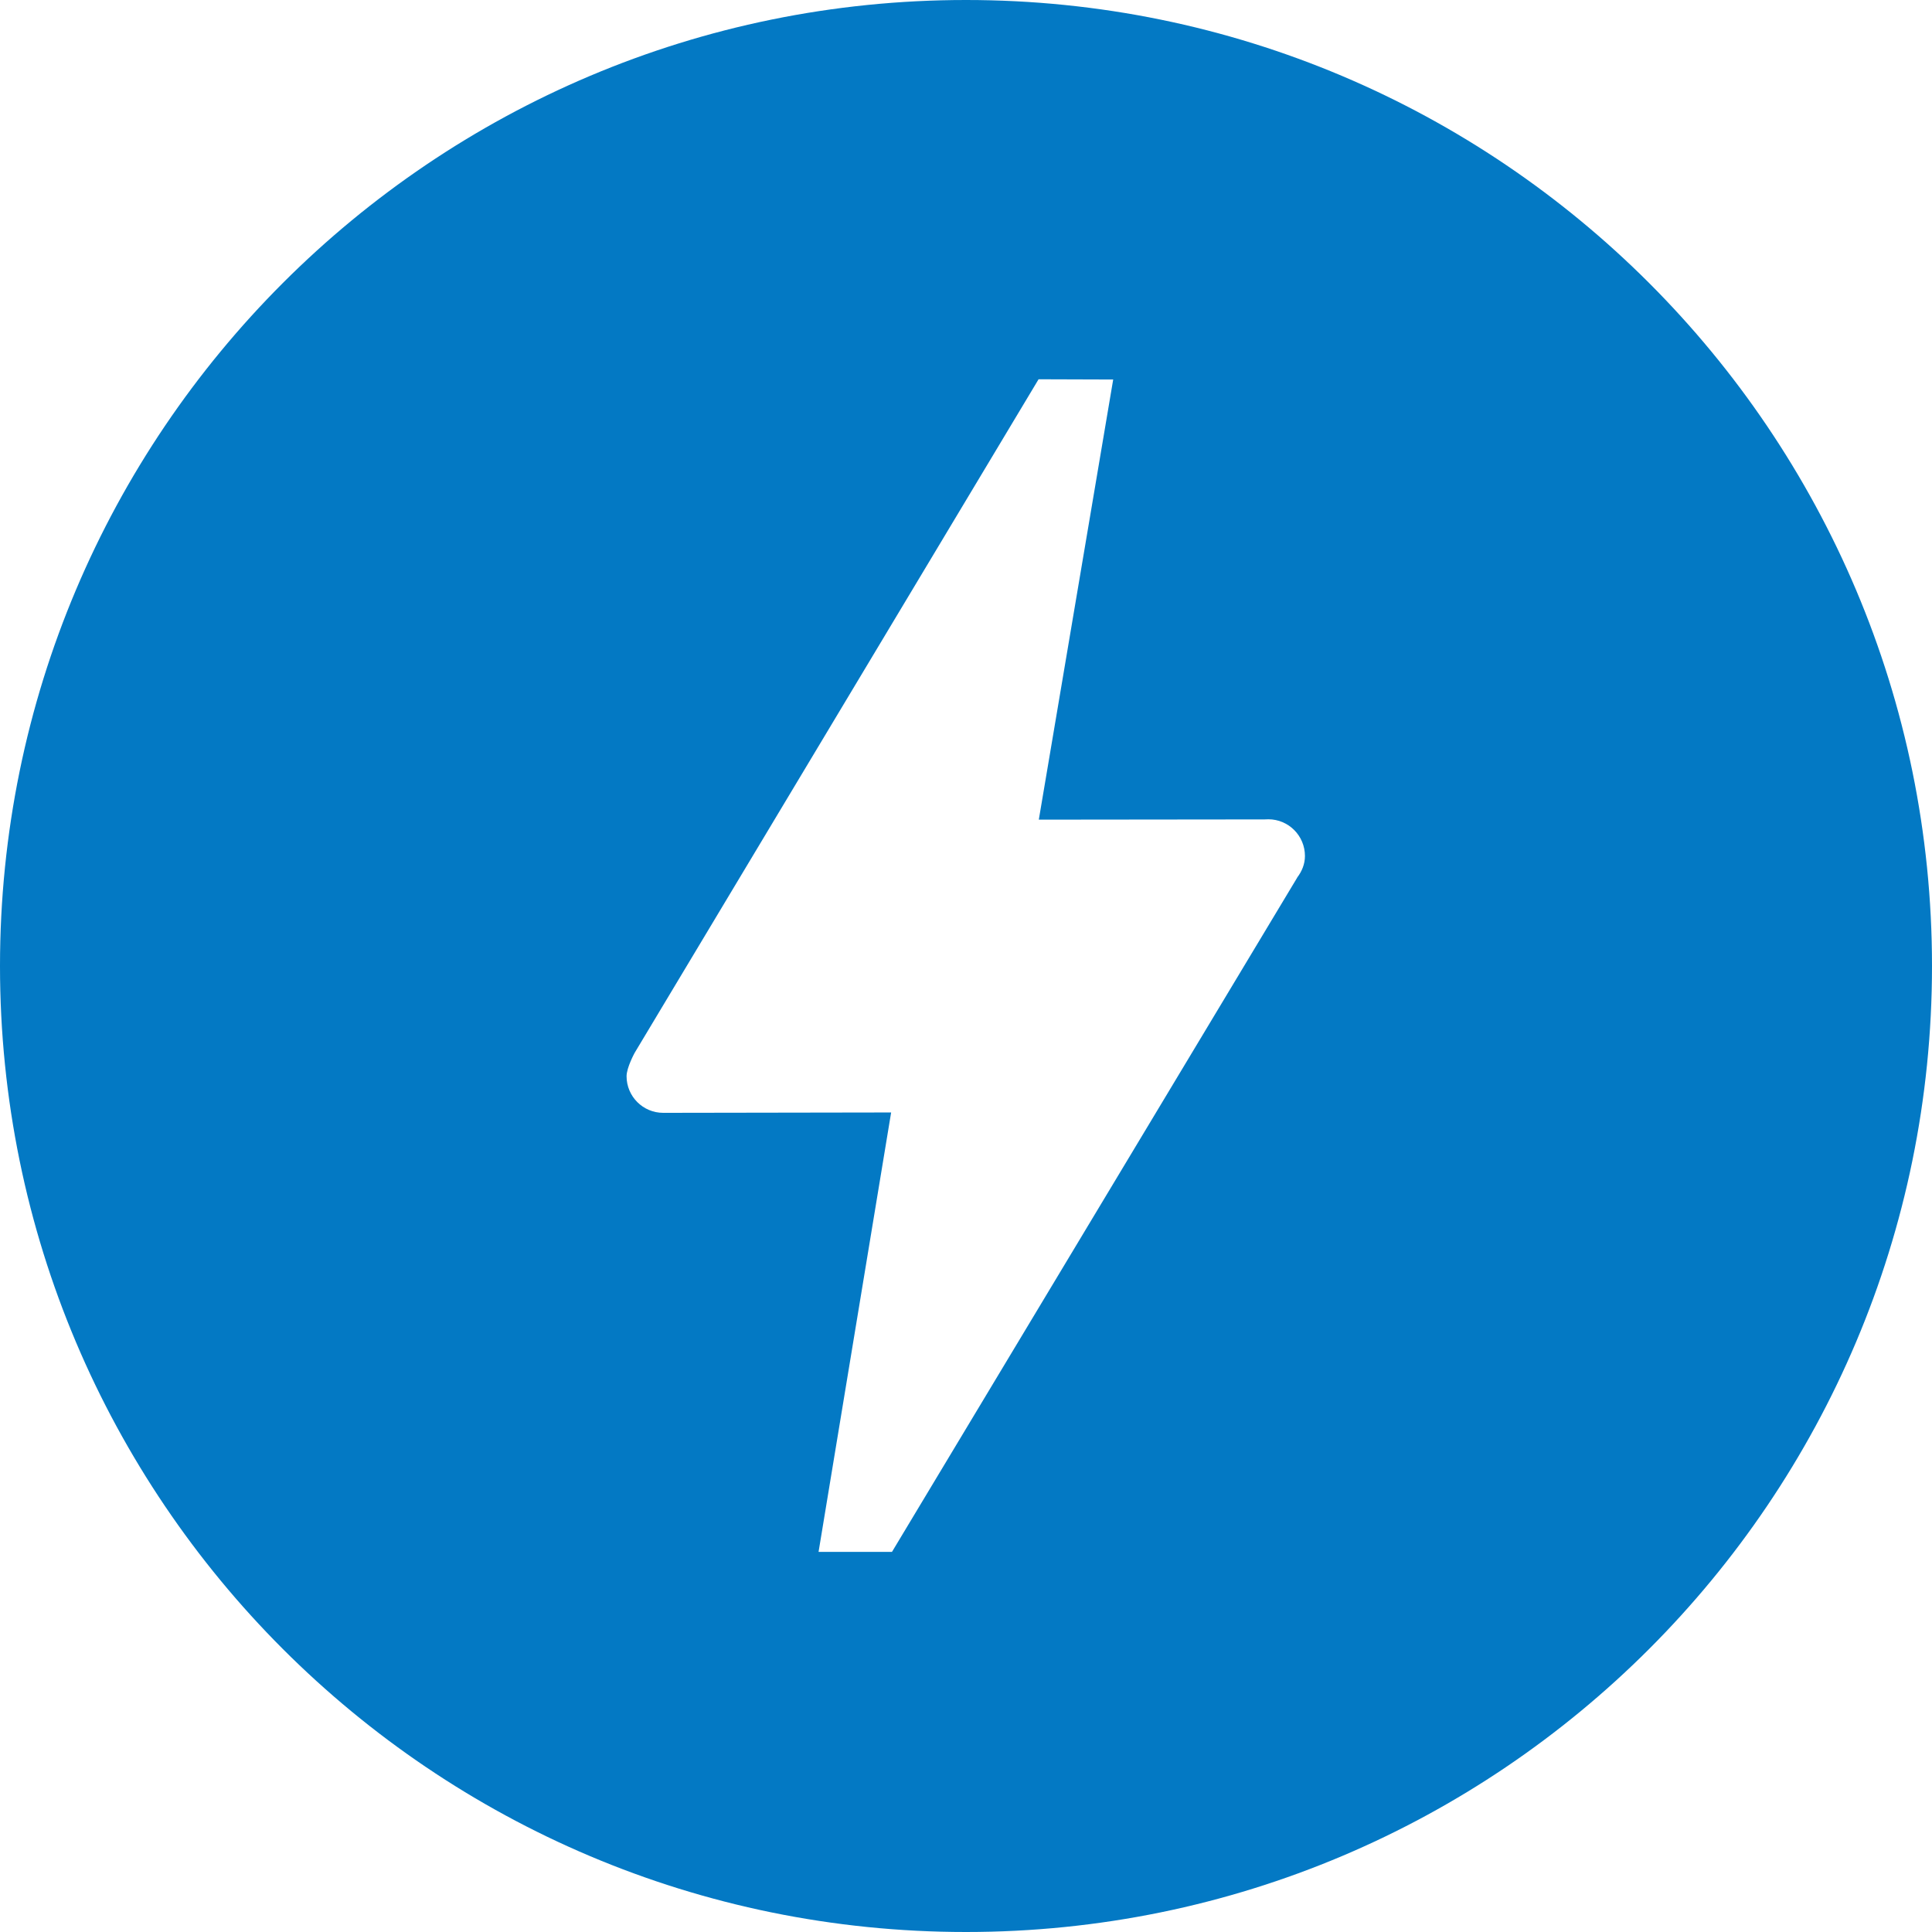
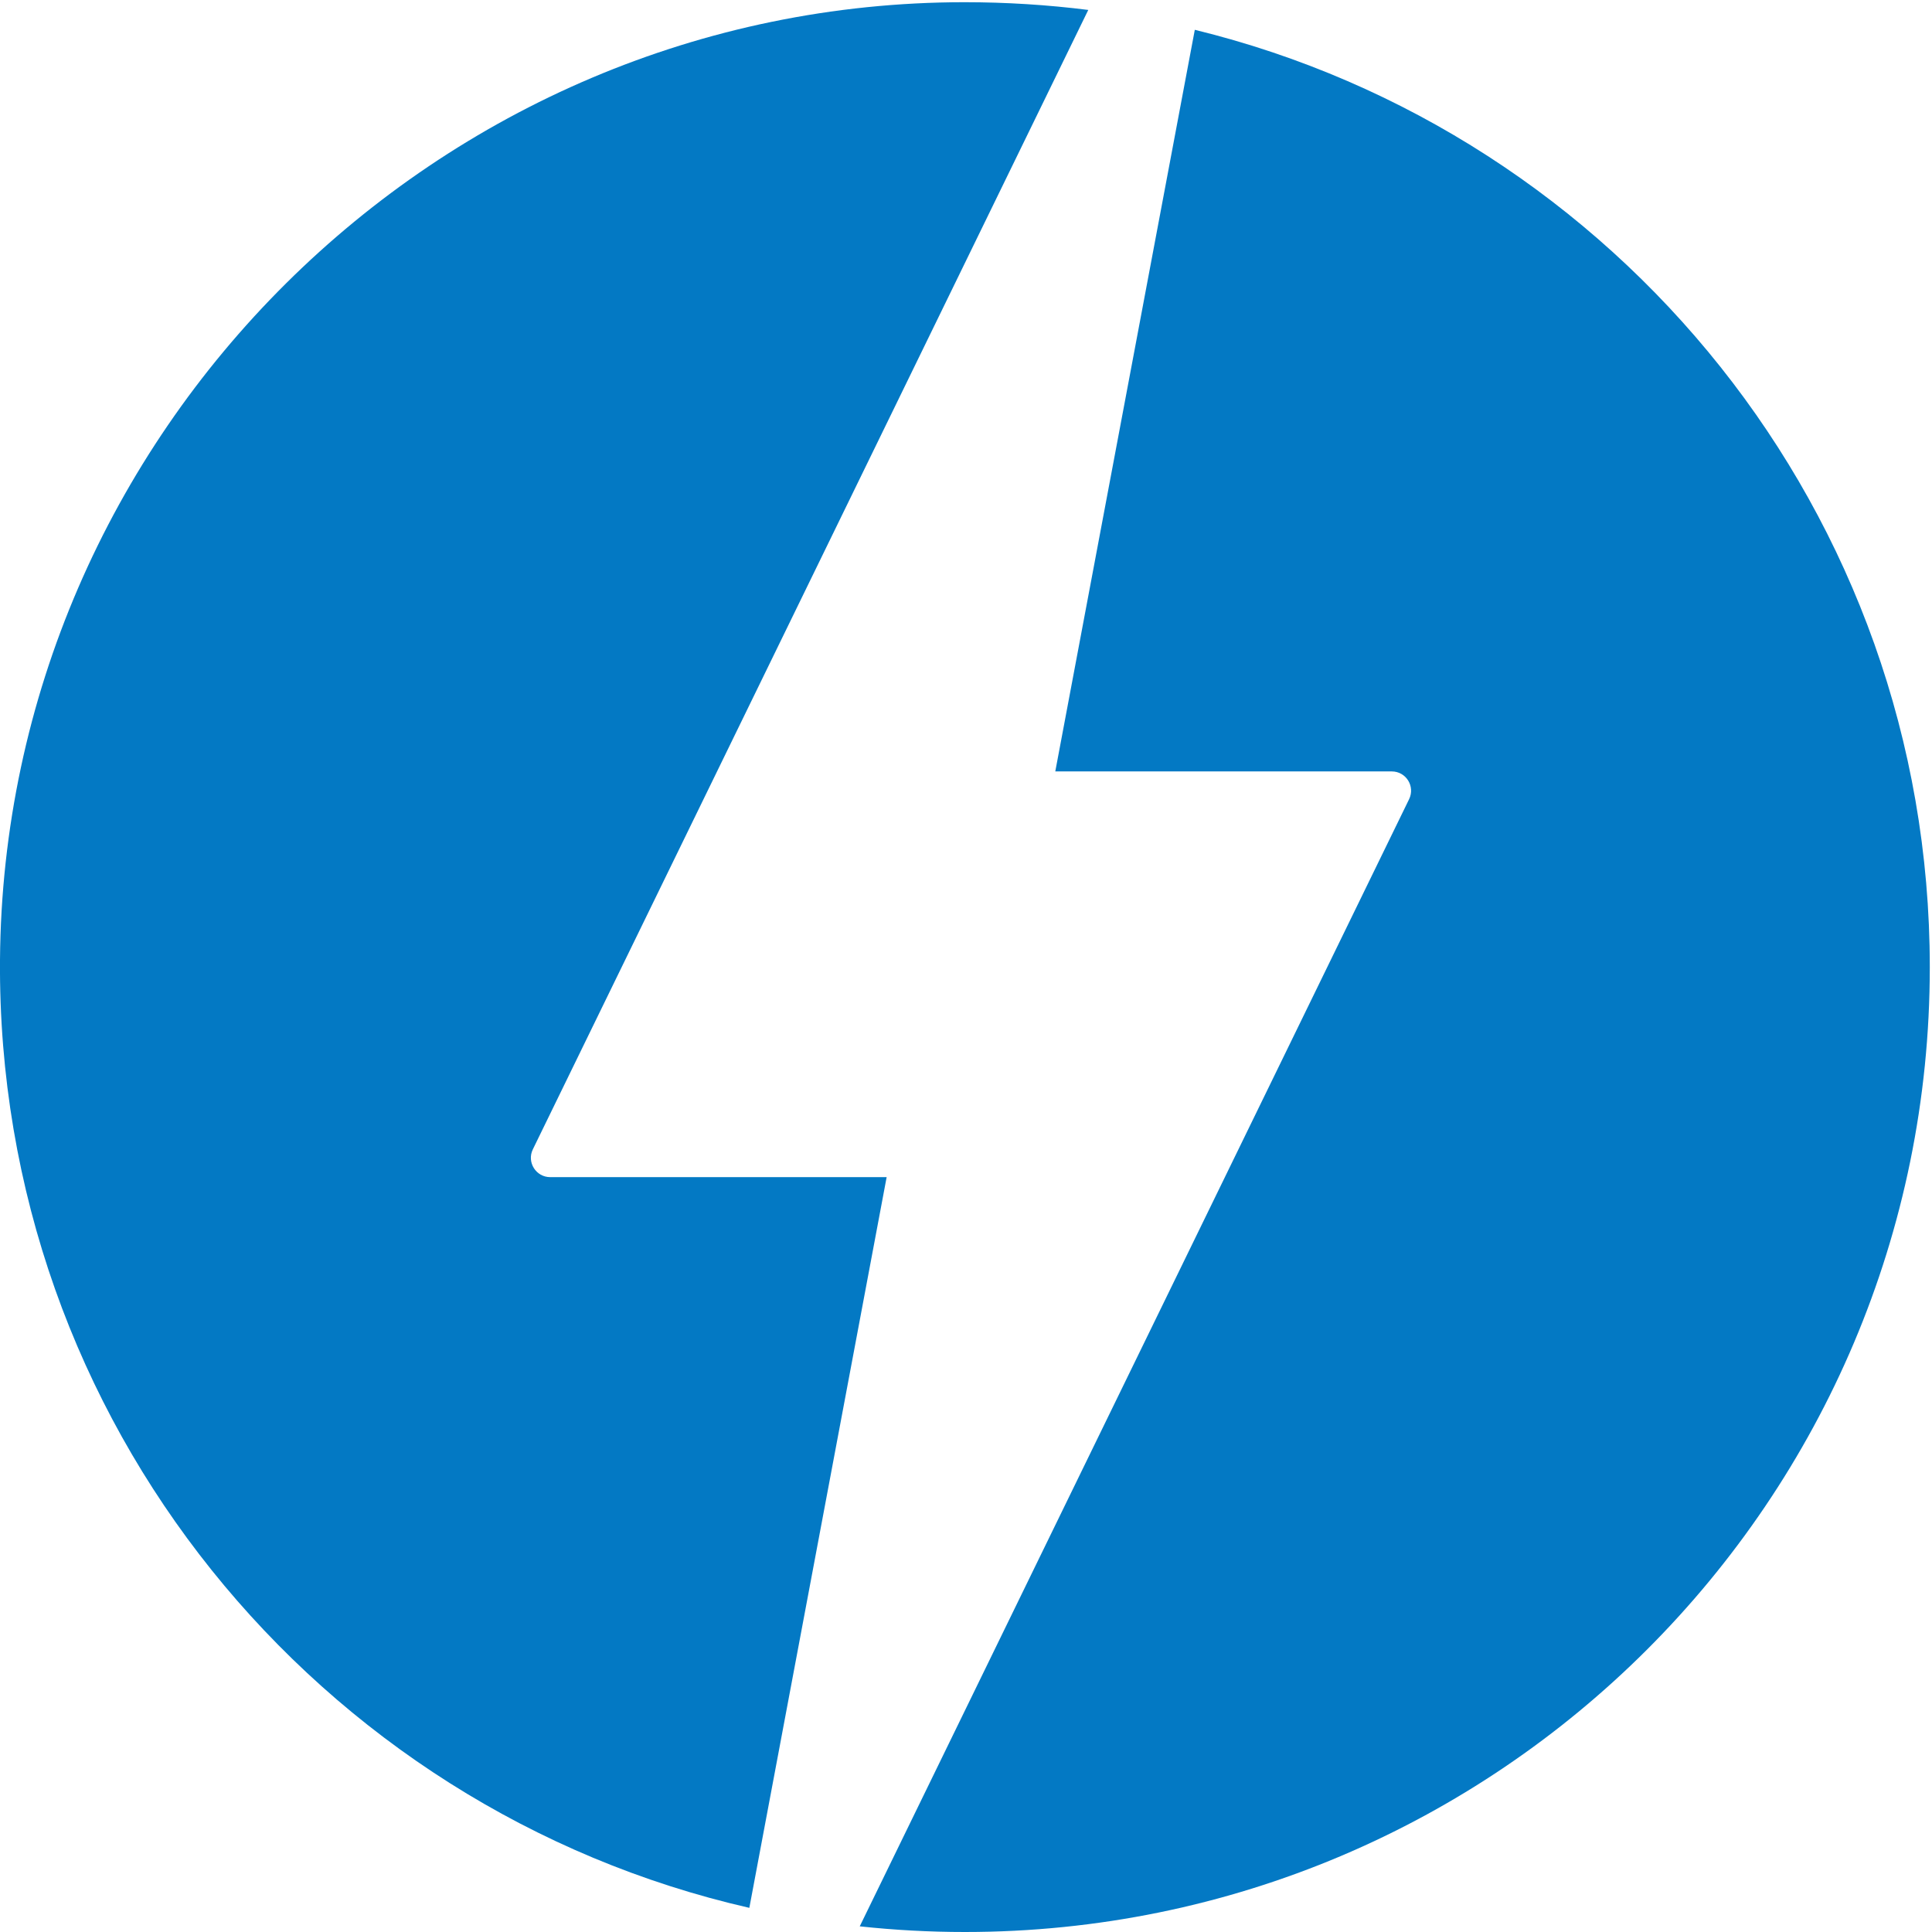
- <svg xmlns="http://www.w3.org/2000/svg" width="16px" height="16px" viewBox="0 0 16 16" version="1.1">
+ <svg xmlns="http://www.w3.org/2000/svg" width="14px" height="14px" viewBox="0 0 14 14" version="1.1">
  <defs />
-   <g id="amp-logo-internal-site" stroke="none" stroke-width="1" fill="none" fill-rule="evenodd">
-     <g id="AMP-Brand-Blue-Copy" fill="#0379C4">
-       <g id="Group">
-         <g id="Updated">
-           <path d="M10.743,7.268 L7.387,12.852 L6.779,12.852 L7.38,9.213 L5.518,9.216 C5.518,9.216 5.501,9.216 5.492,9.216 C5.325,9.216 5.189,9.08 5.189,8.913 C5.189,8.841 5.256,8.719 5.256,8.719 L8.601,3.141 L9.219,3.143 L8.603,6.788 L10.474,6.786 C10.474,6.786 10.494,6.785 10.504,6.785 C10.671,6.785 10.807,6.921 10.807,7.089 C10.807,7.157 10.781,7.217 10.743,7.267 L10.743,7.268 Z M8,0 C3.581,0 -0,3.582 -0,8 C-0,12.418 3.581,16 8,16 C12.418,16 16,12.418 16,8 C16,3.582 12.418,0 8,0 L8,0 Z" id="Fill-7" />
-         </g>
-       </g>
+   <g id="Page-1" stroke="none" stroke-width="1" fill="none" fill-rule="evenodd">
+     <g id="AMP-Logo" fill="#0379C4">
+       <path d="M8.658,0.216 L7.647,5.59 L10.085,5.59 C10.189,5.59 10.256,5.698 10.211,5.791 L6.23,13.959 C6.48,13.986 6.735,14 6.992,14 C10.854,14 13.984,10.87 13.984,7.008 C13.984,3.72 11.715,0.963 8.658,0.216" id="Fill-4" />
+       <path d="M6.425,8.53 L3.987,8.53 C3.884,8.53 3.816,8.422 3.861,8.329 L7.886,0.072 C7.592,0.035 7.292,0.016 6.988,0.016 C3.168,0.018 0.028,3.136 0,6.956 C-0.024,10.303 2.304,13.111 5.43,13.825 L6.425,8.53 Z" id="Fill-1" />
    </g>
  </g>
</svg>
